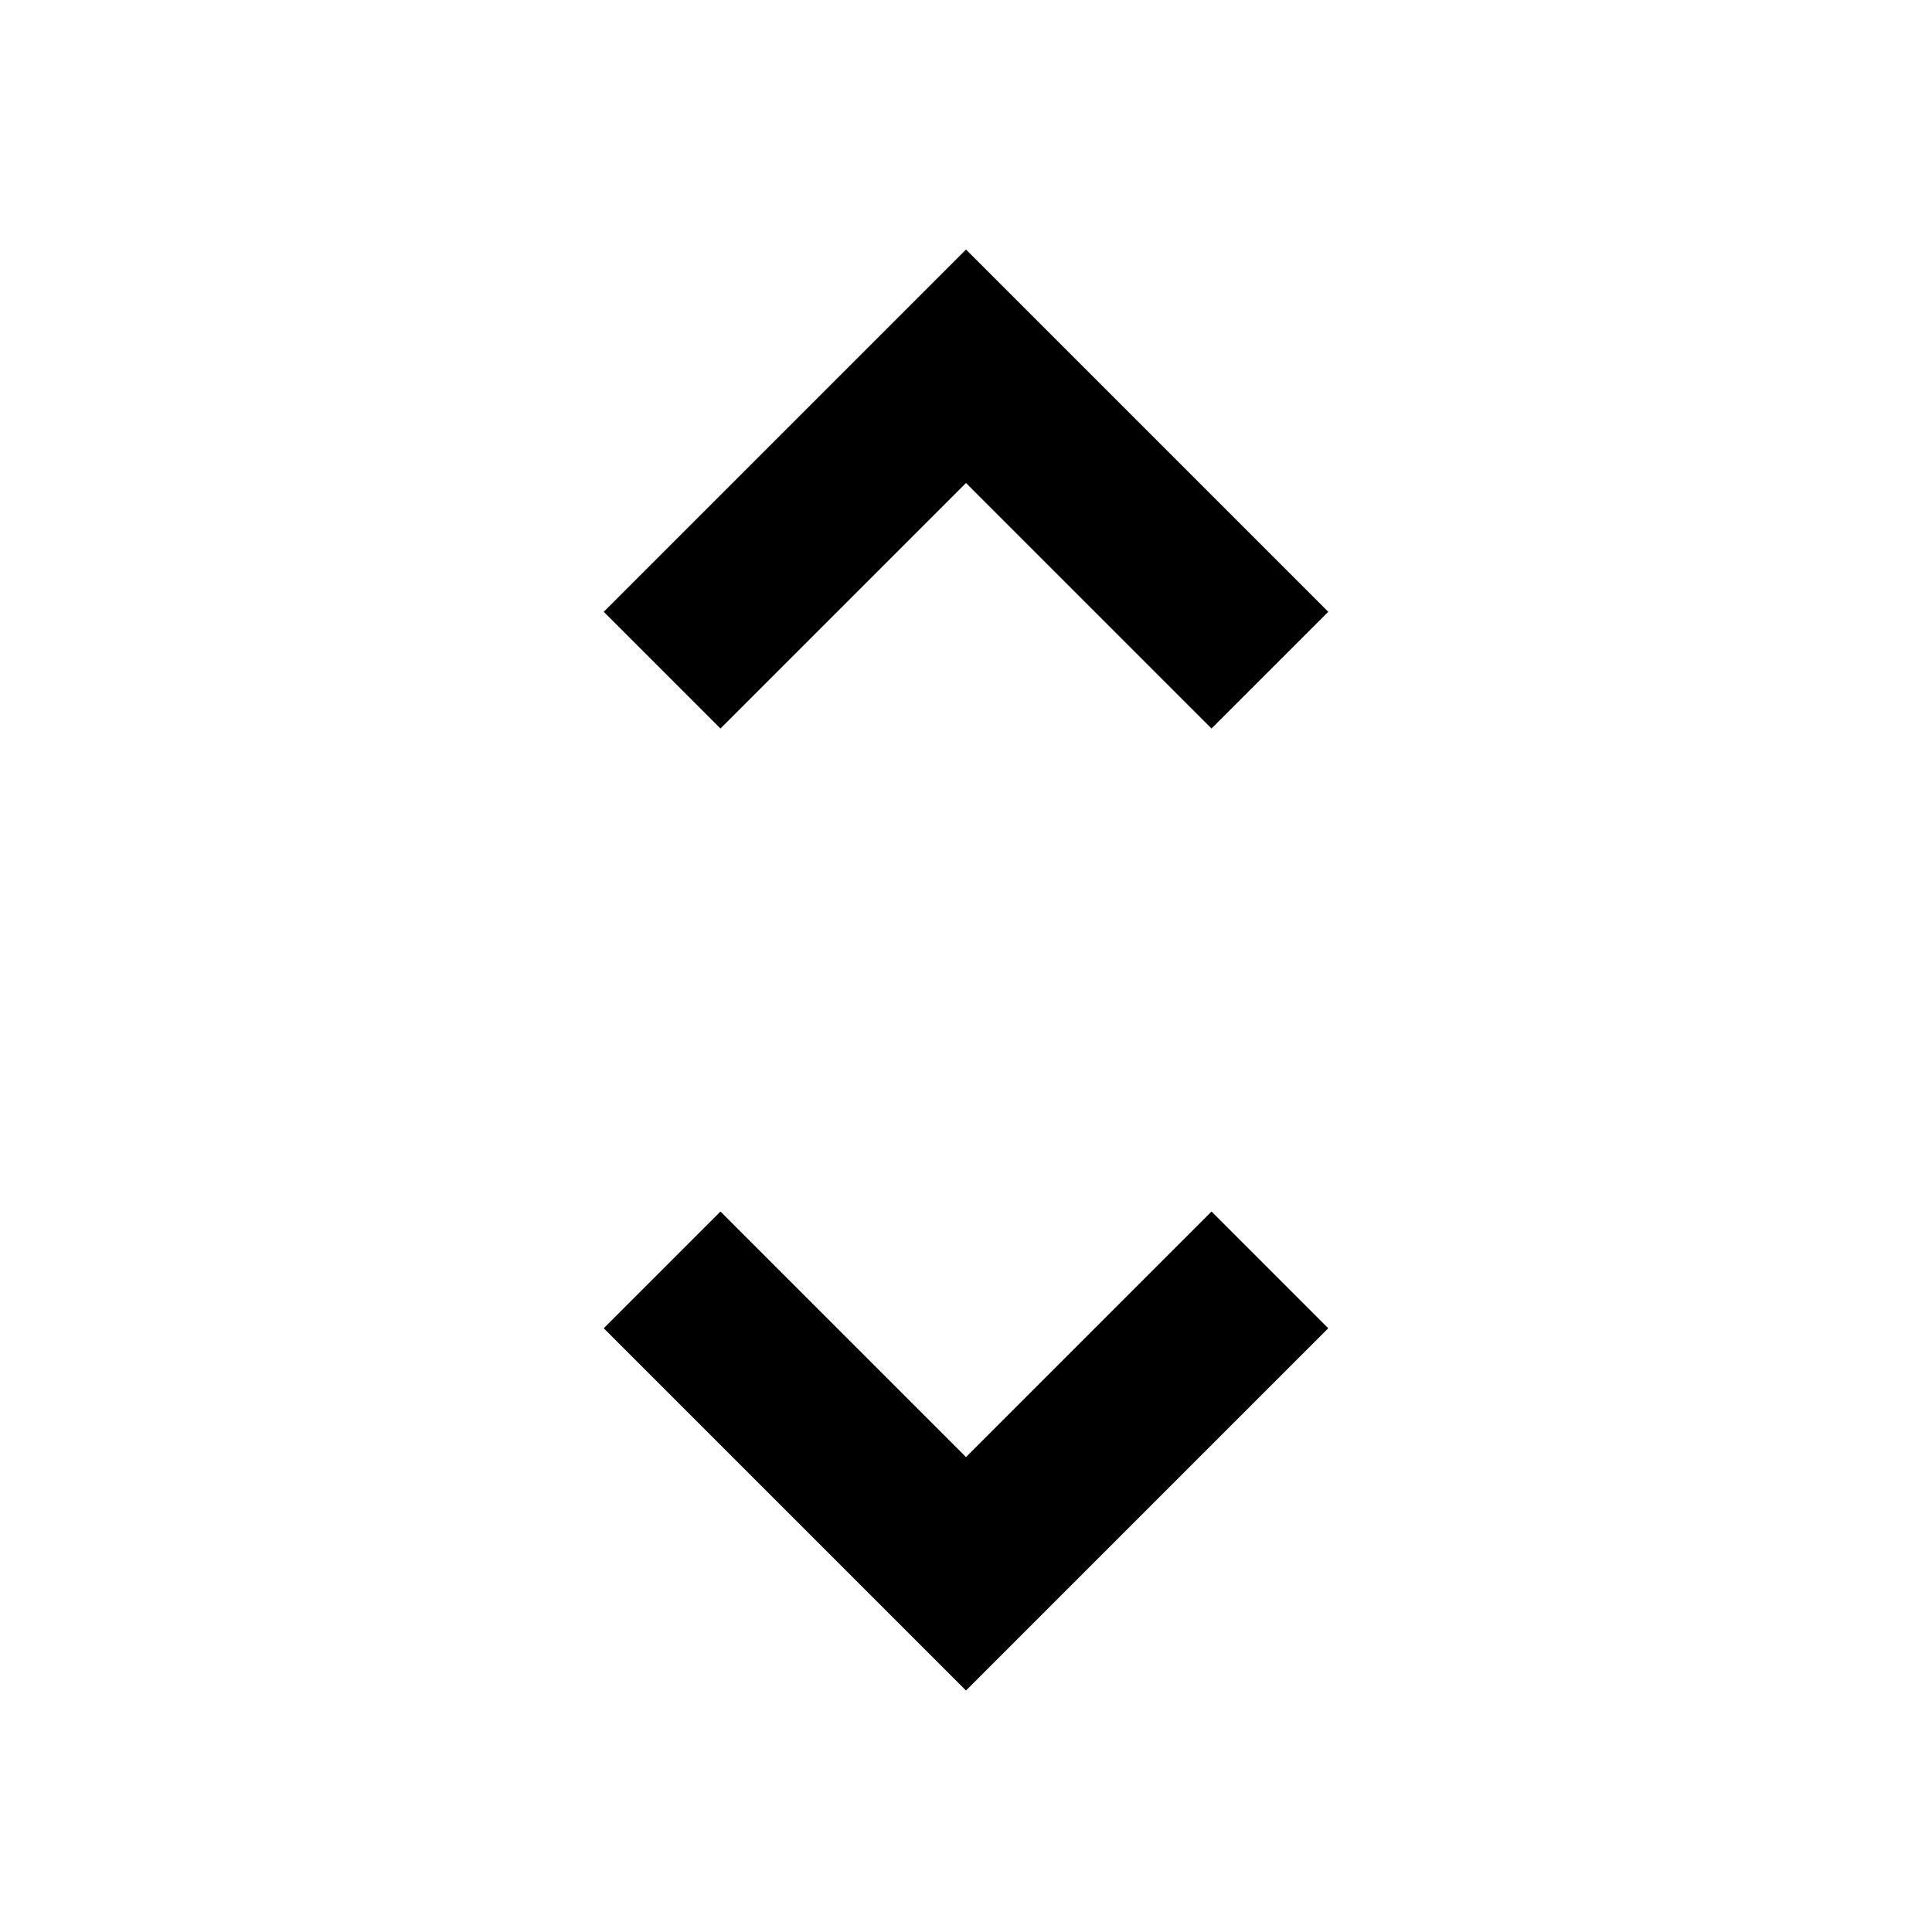
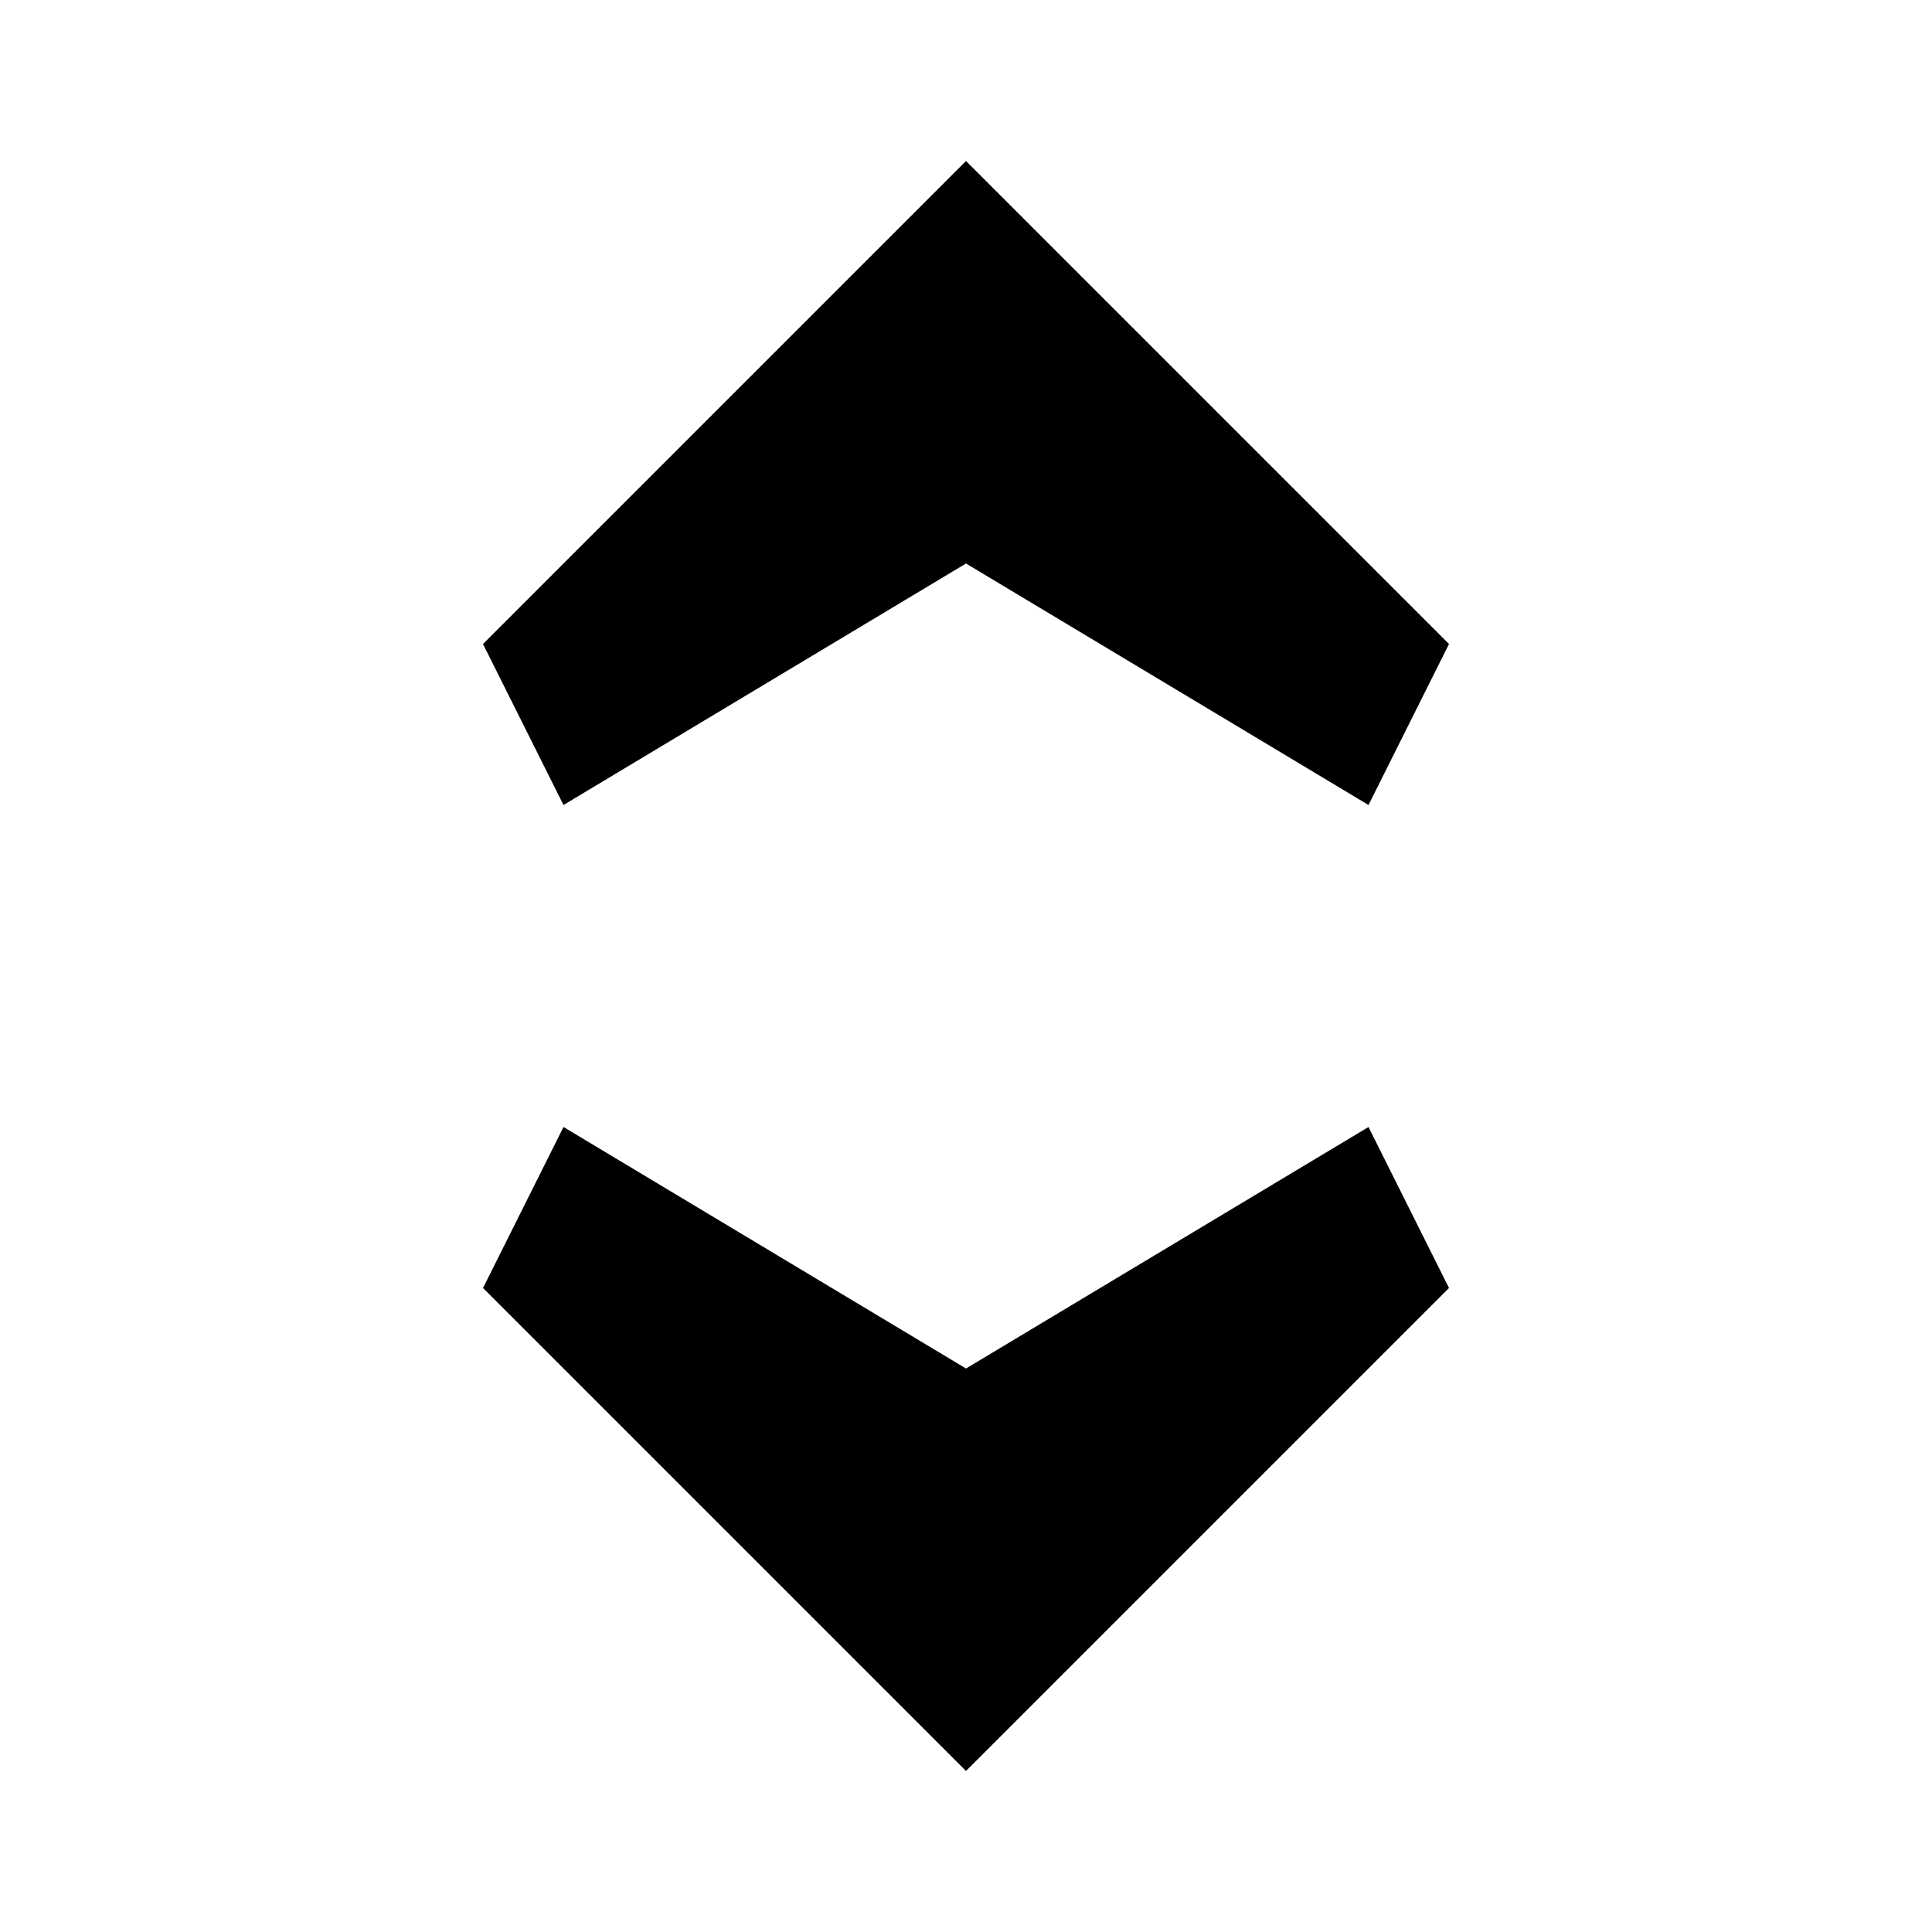
<svg xmlns="http://www.w3.org/2000/svg" width="24" height="24" viewBox="0 0 24 24" fill="none">
-   <path d="M12 21L7.5 16.5L8.95 15.05L12 18.1L15.05 15.05L16.5 16.5L12 21ZM8.95 9.05L7.5 7.6L12 3.1L16.5 7.6L15.05 9.05L12 6L8.95 9.05Z" fill="black" />
+   <path d="M18 8L12 2L6 8L7 10L12 7L17 10L18 8Z" fill="black" />
+   <path d="M6 16L12 22L18 16L17 14L12 17L7 14L6 16Z" fill="black" />
</svg>
